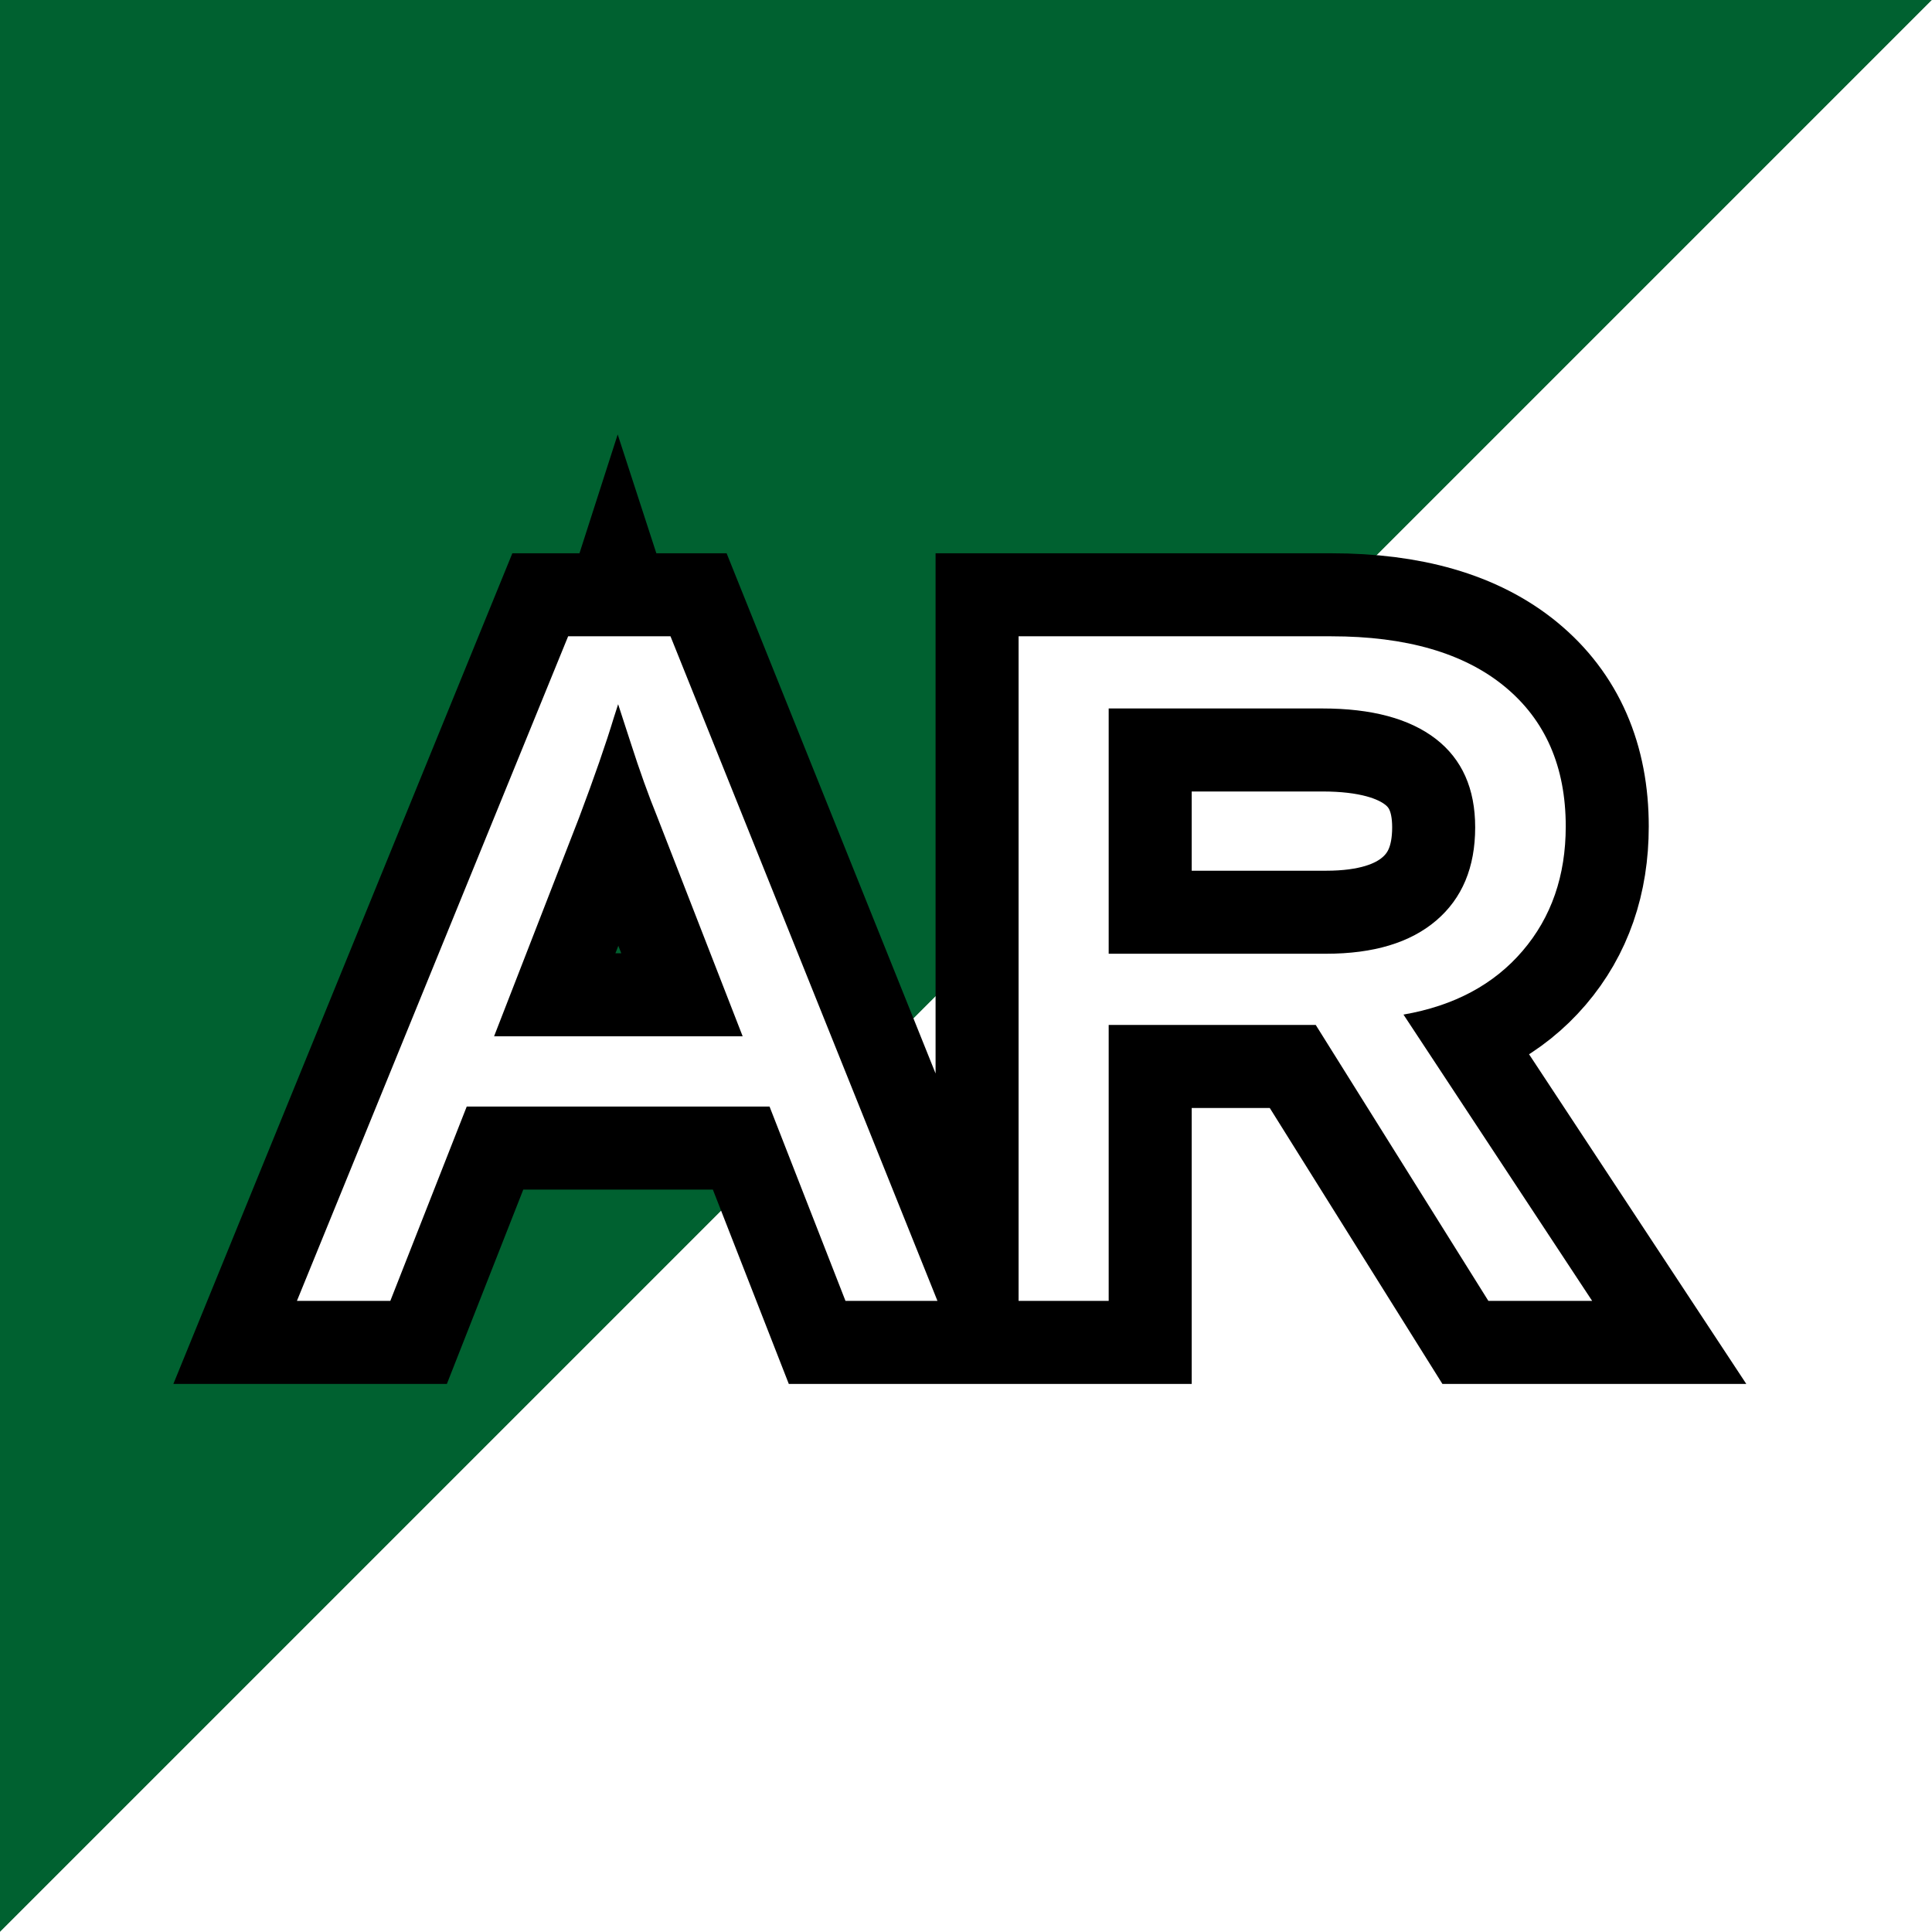
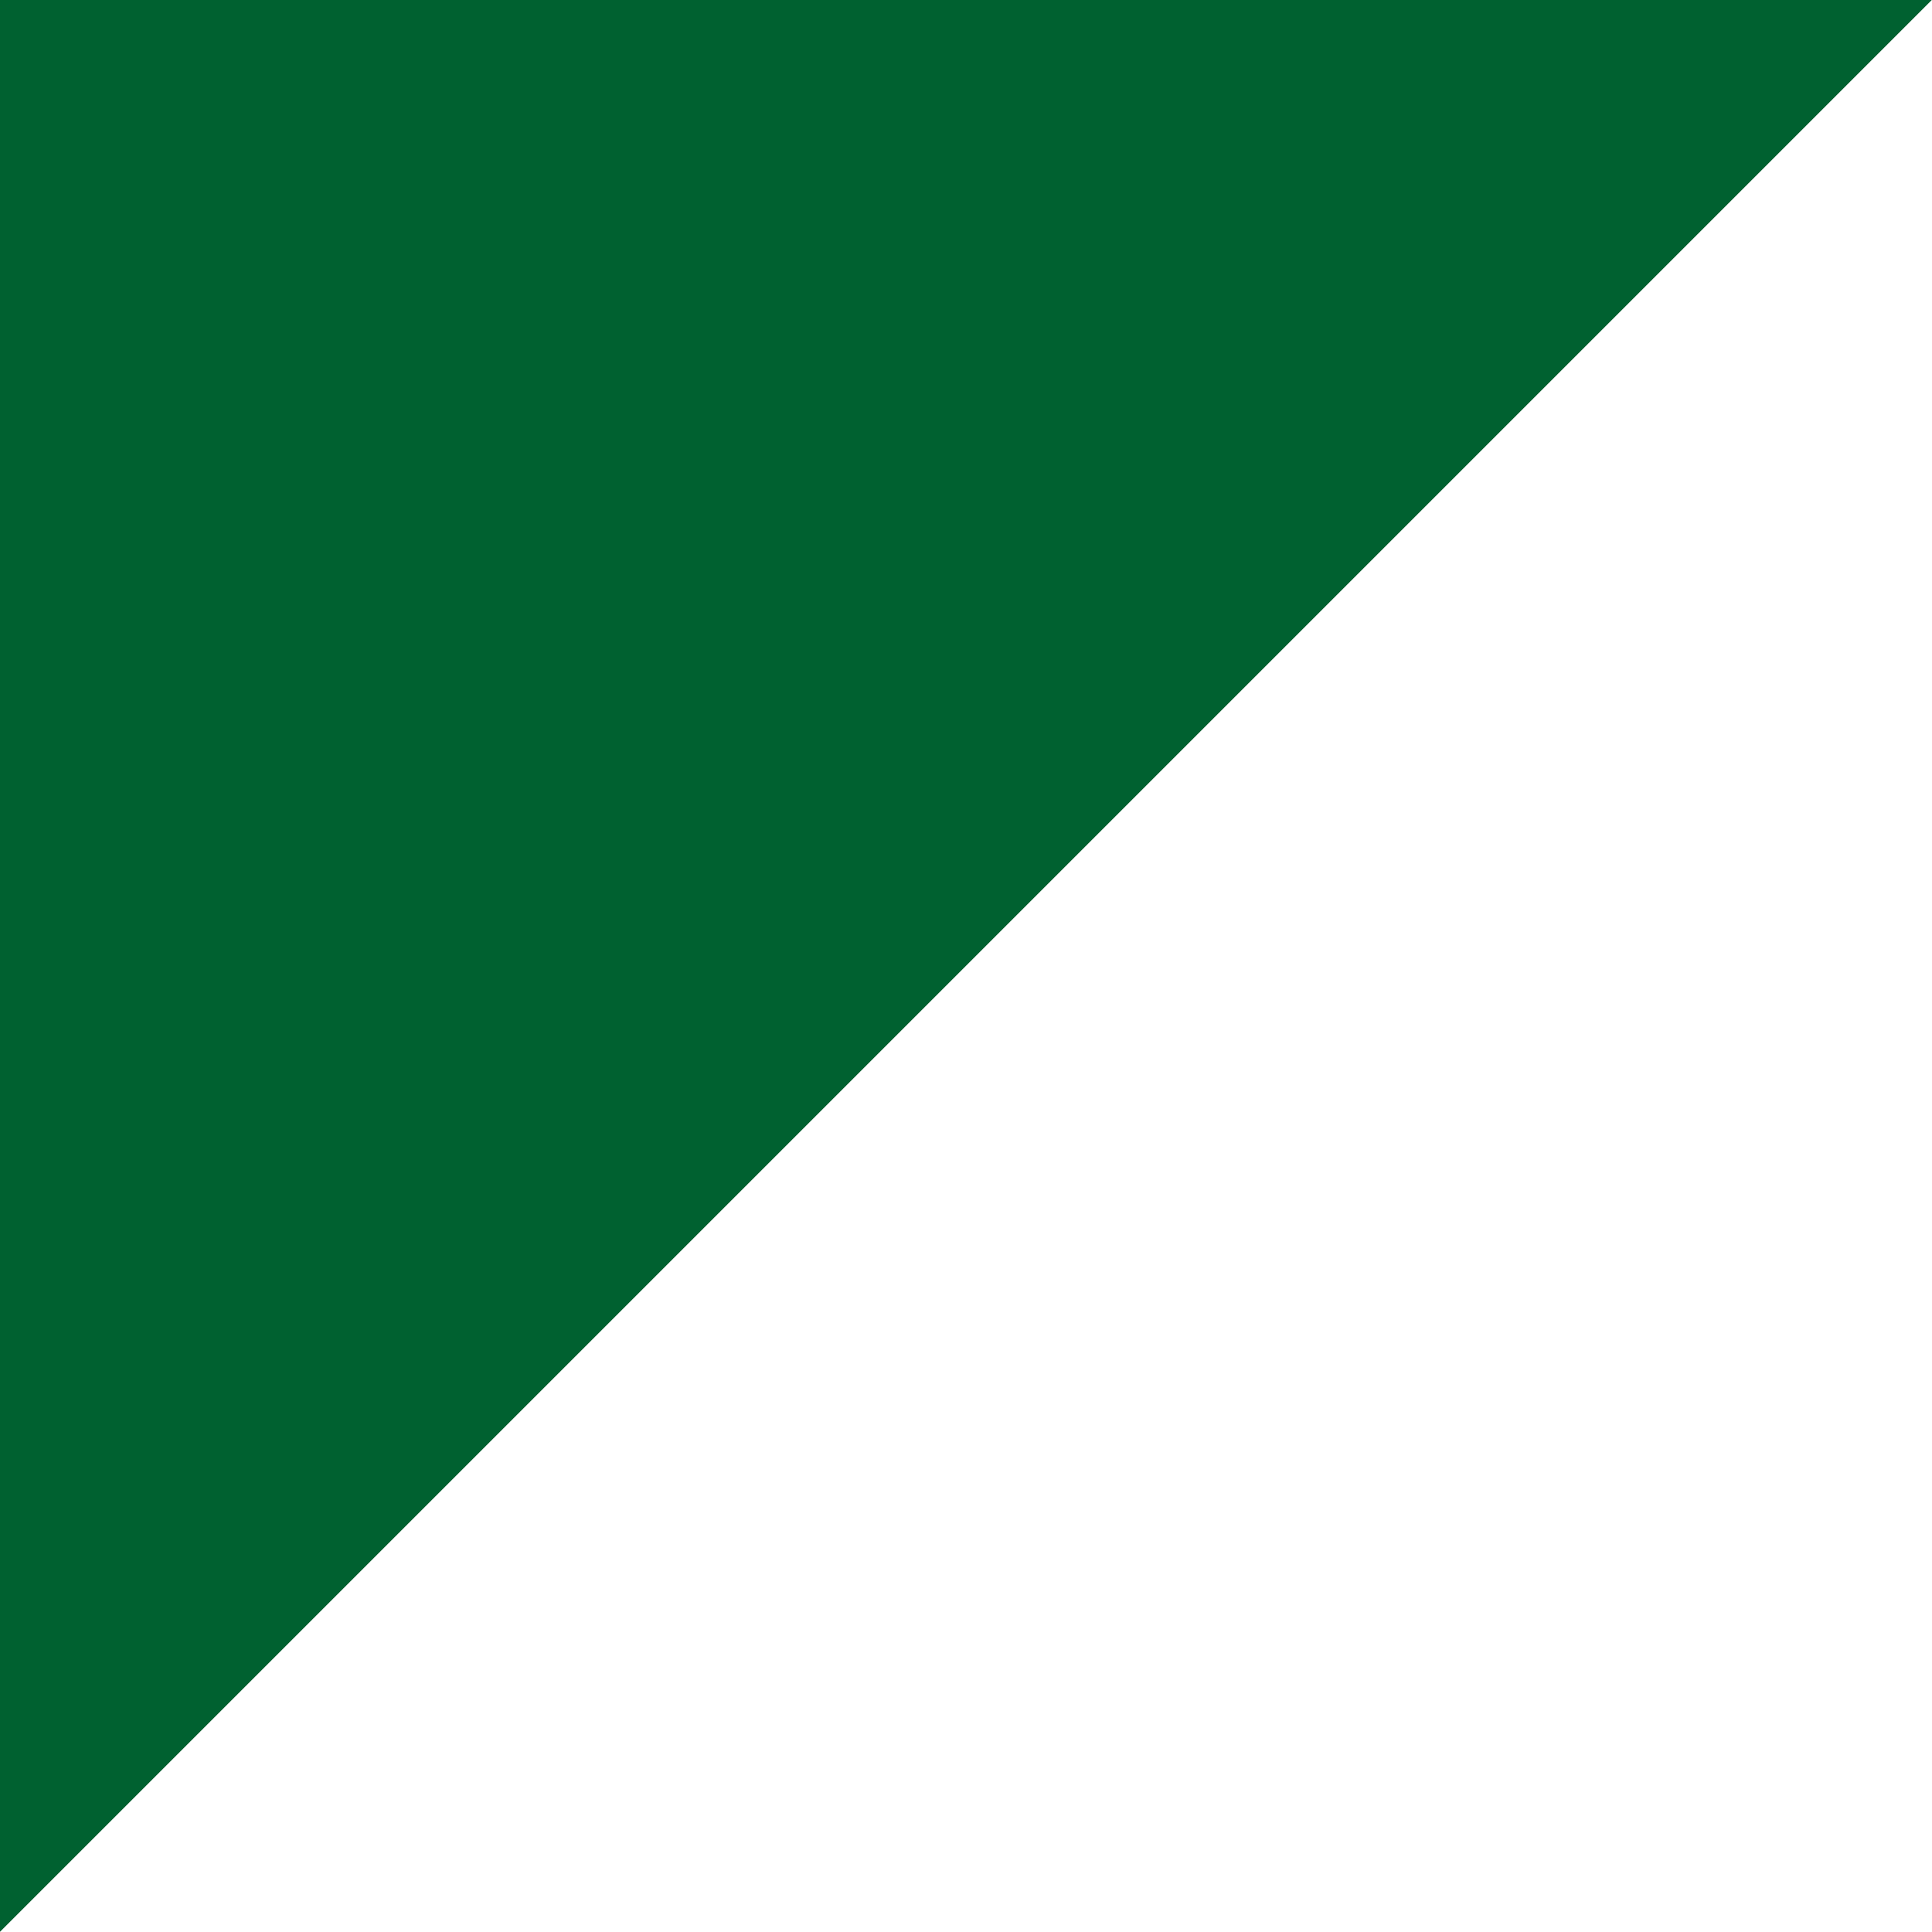
<svg xmlns="http://www.w3.org/2000/svg" width="128" height="128">
  <g fill="none" fill-rule="evenodd">
    <path fill="#006130" d="M128 0H0v128L128 0z" />
    <path fill="#FFFFFF" d="M128 0v128H0L128 0z" />
-     <text stroke="#000000" stroke-width="11" paint-order="stroke" fill="#FFFFFF" font-family="Arial" font-size="64" text-anchor="middle" dominant-baseline="central">
-       <tspan x="50%" y="50%">AR</tspan>
-     </text>
  </g>
</svg>
